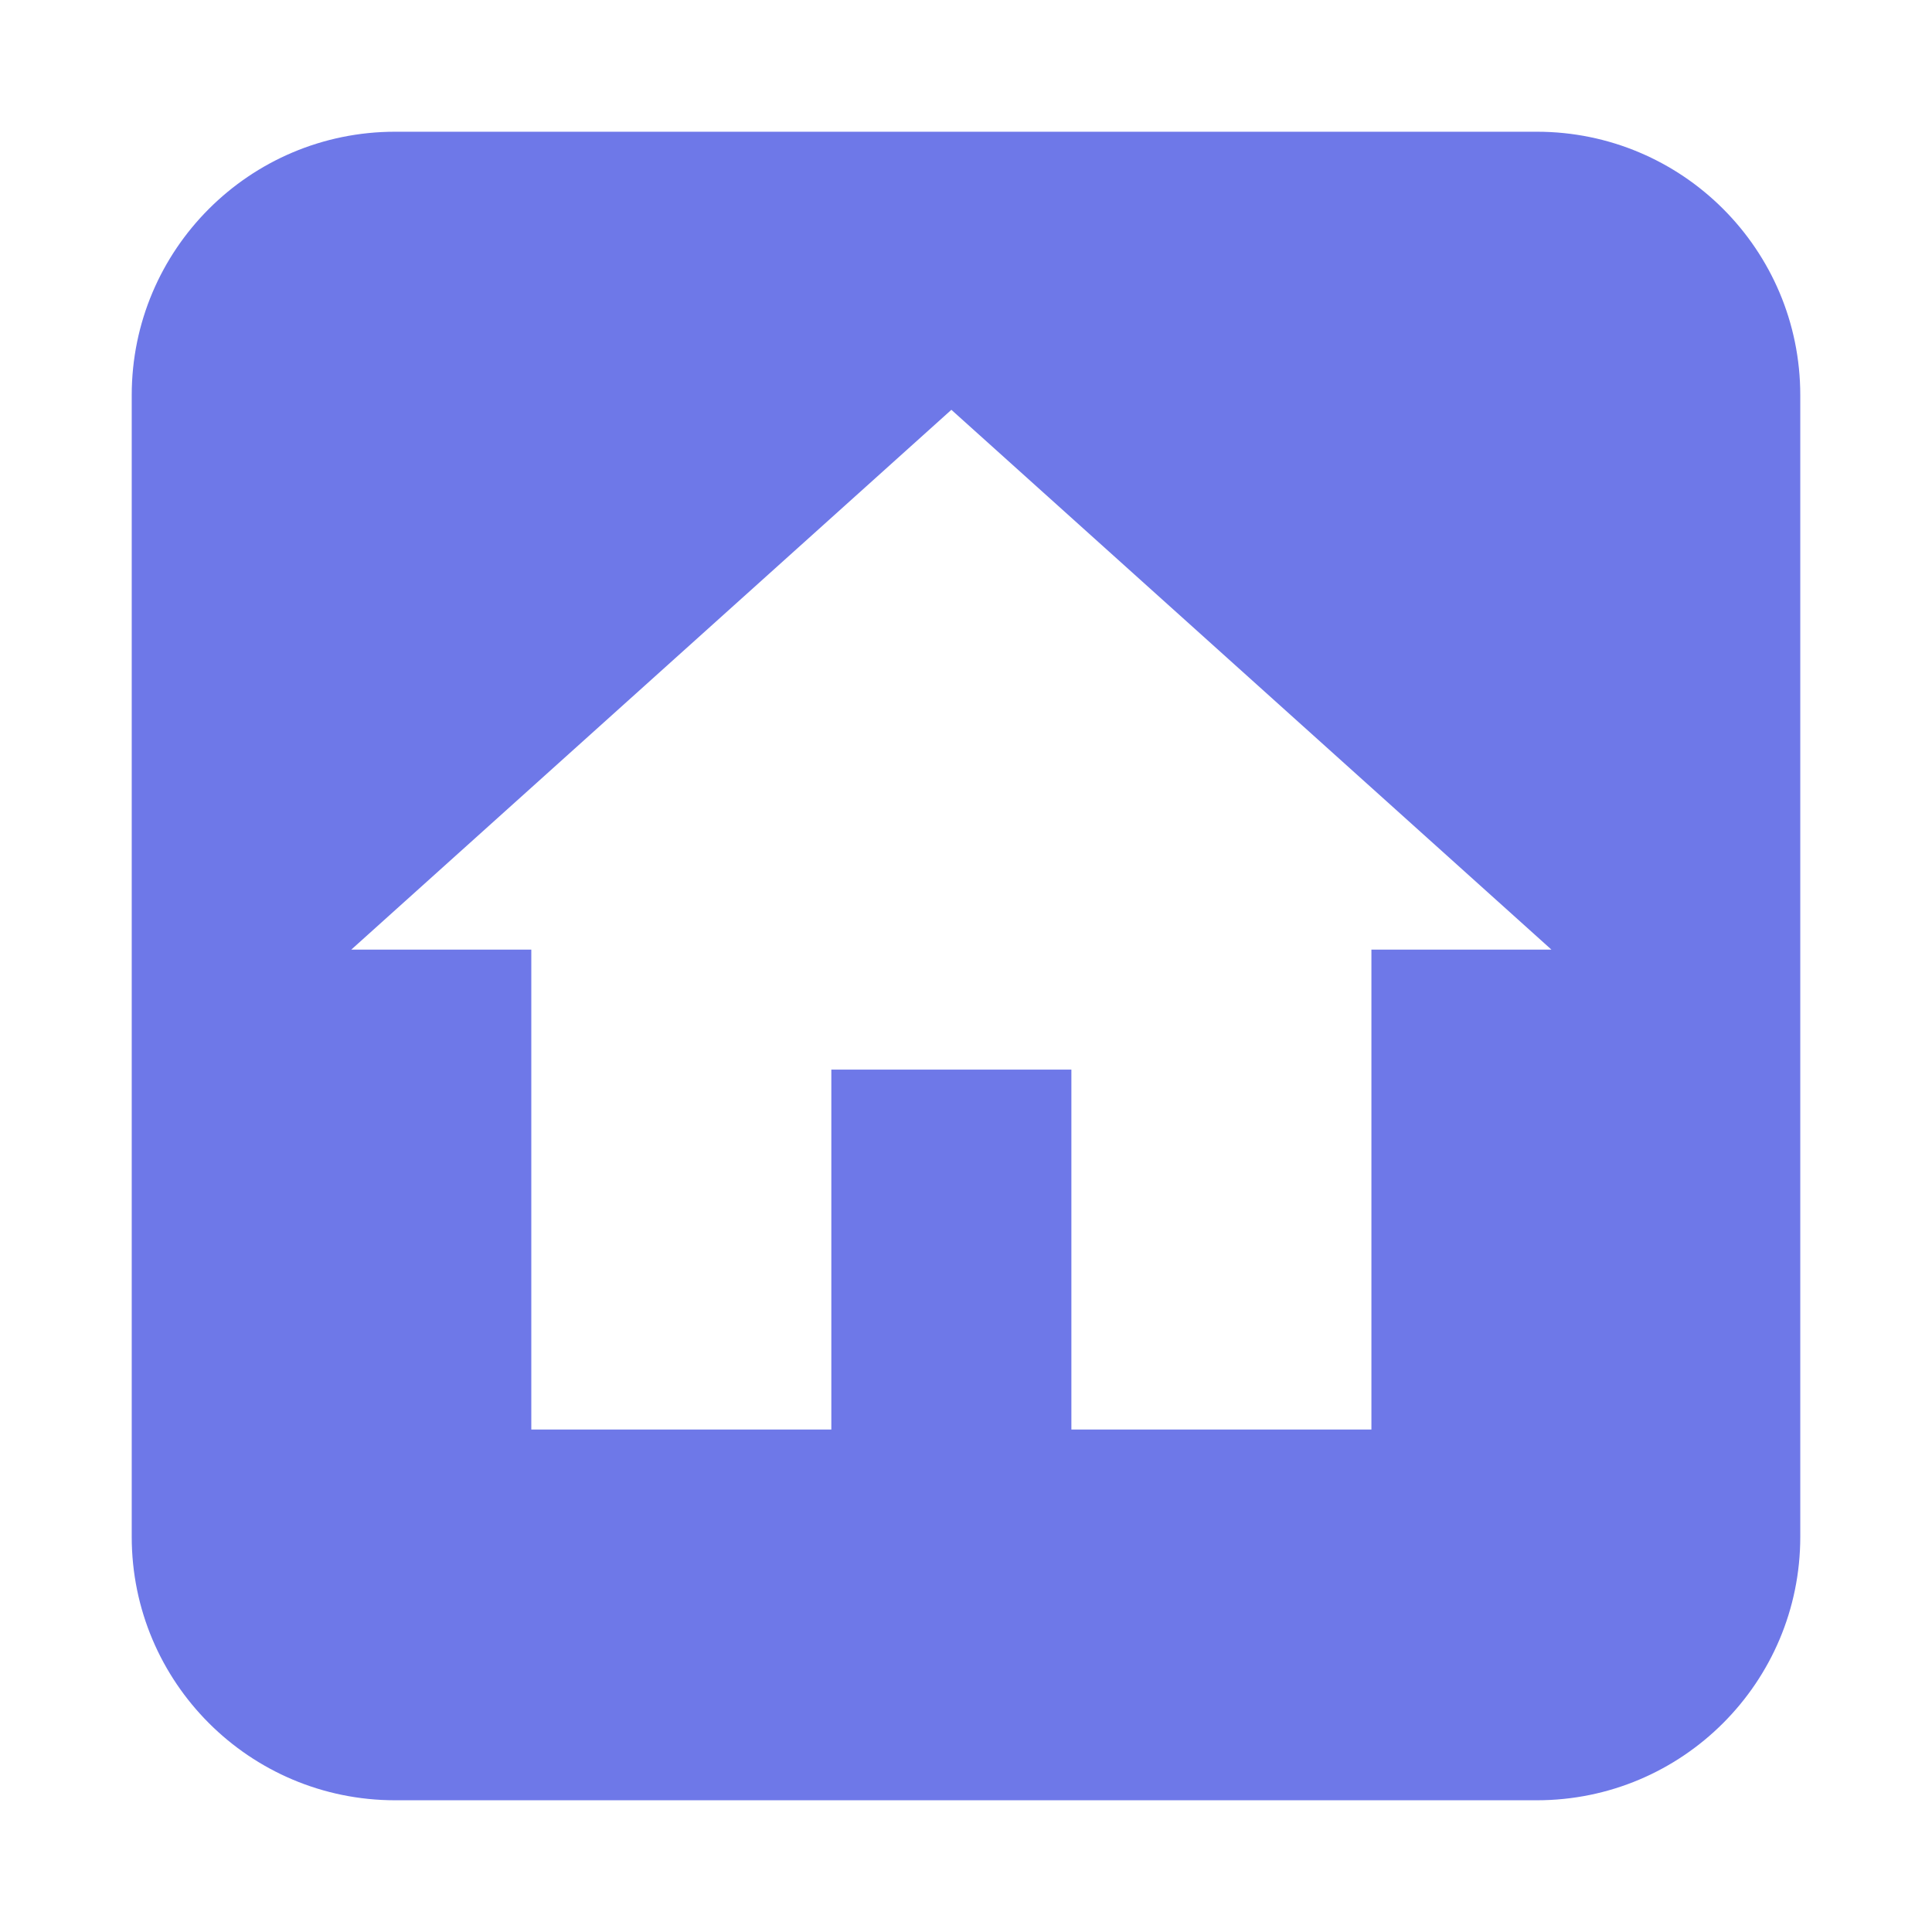
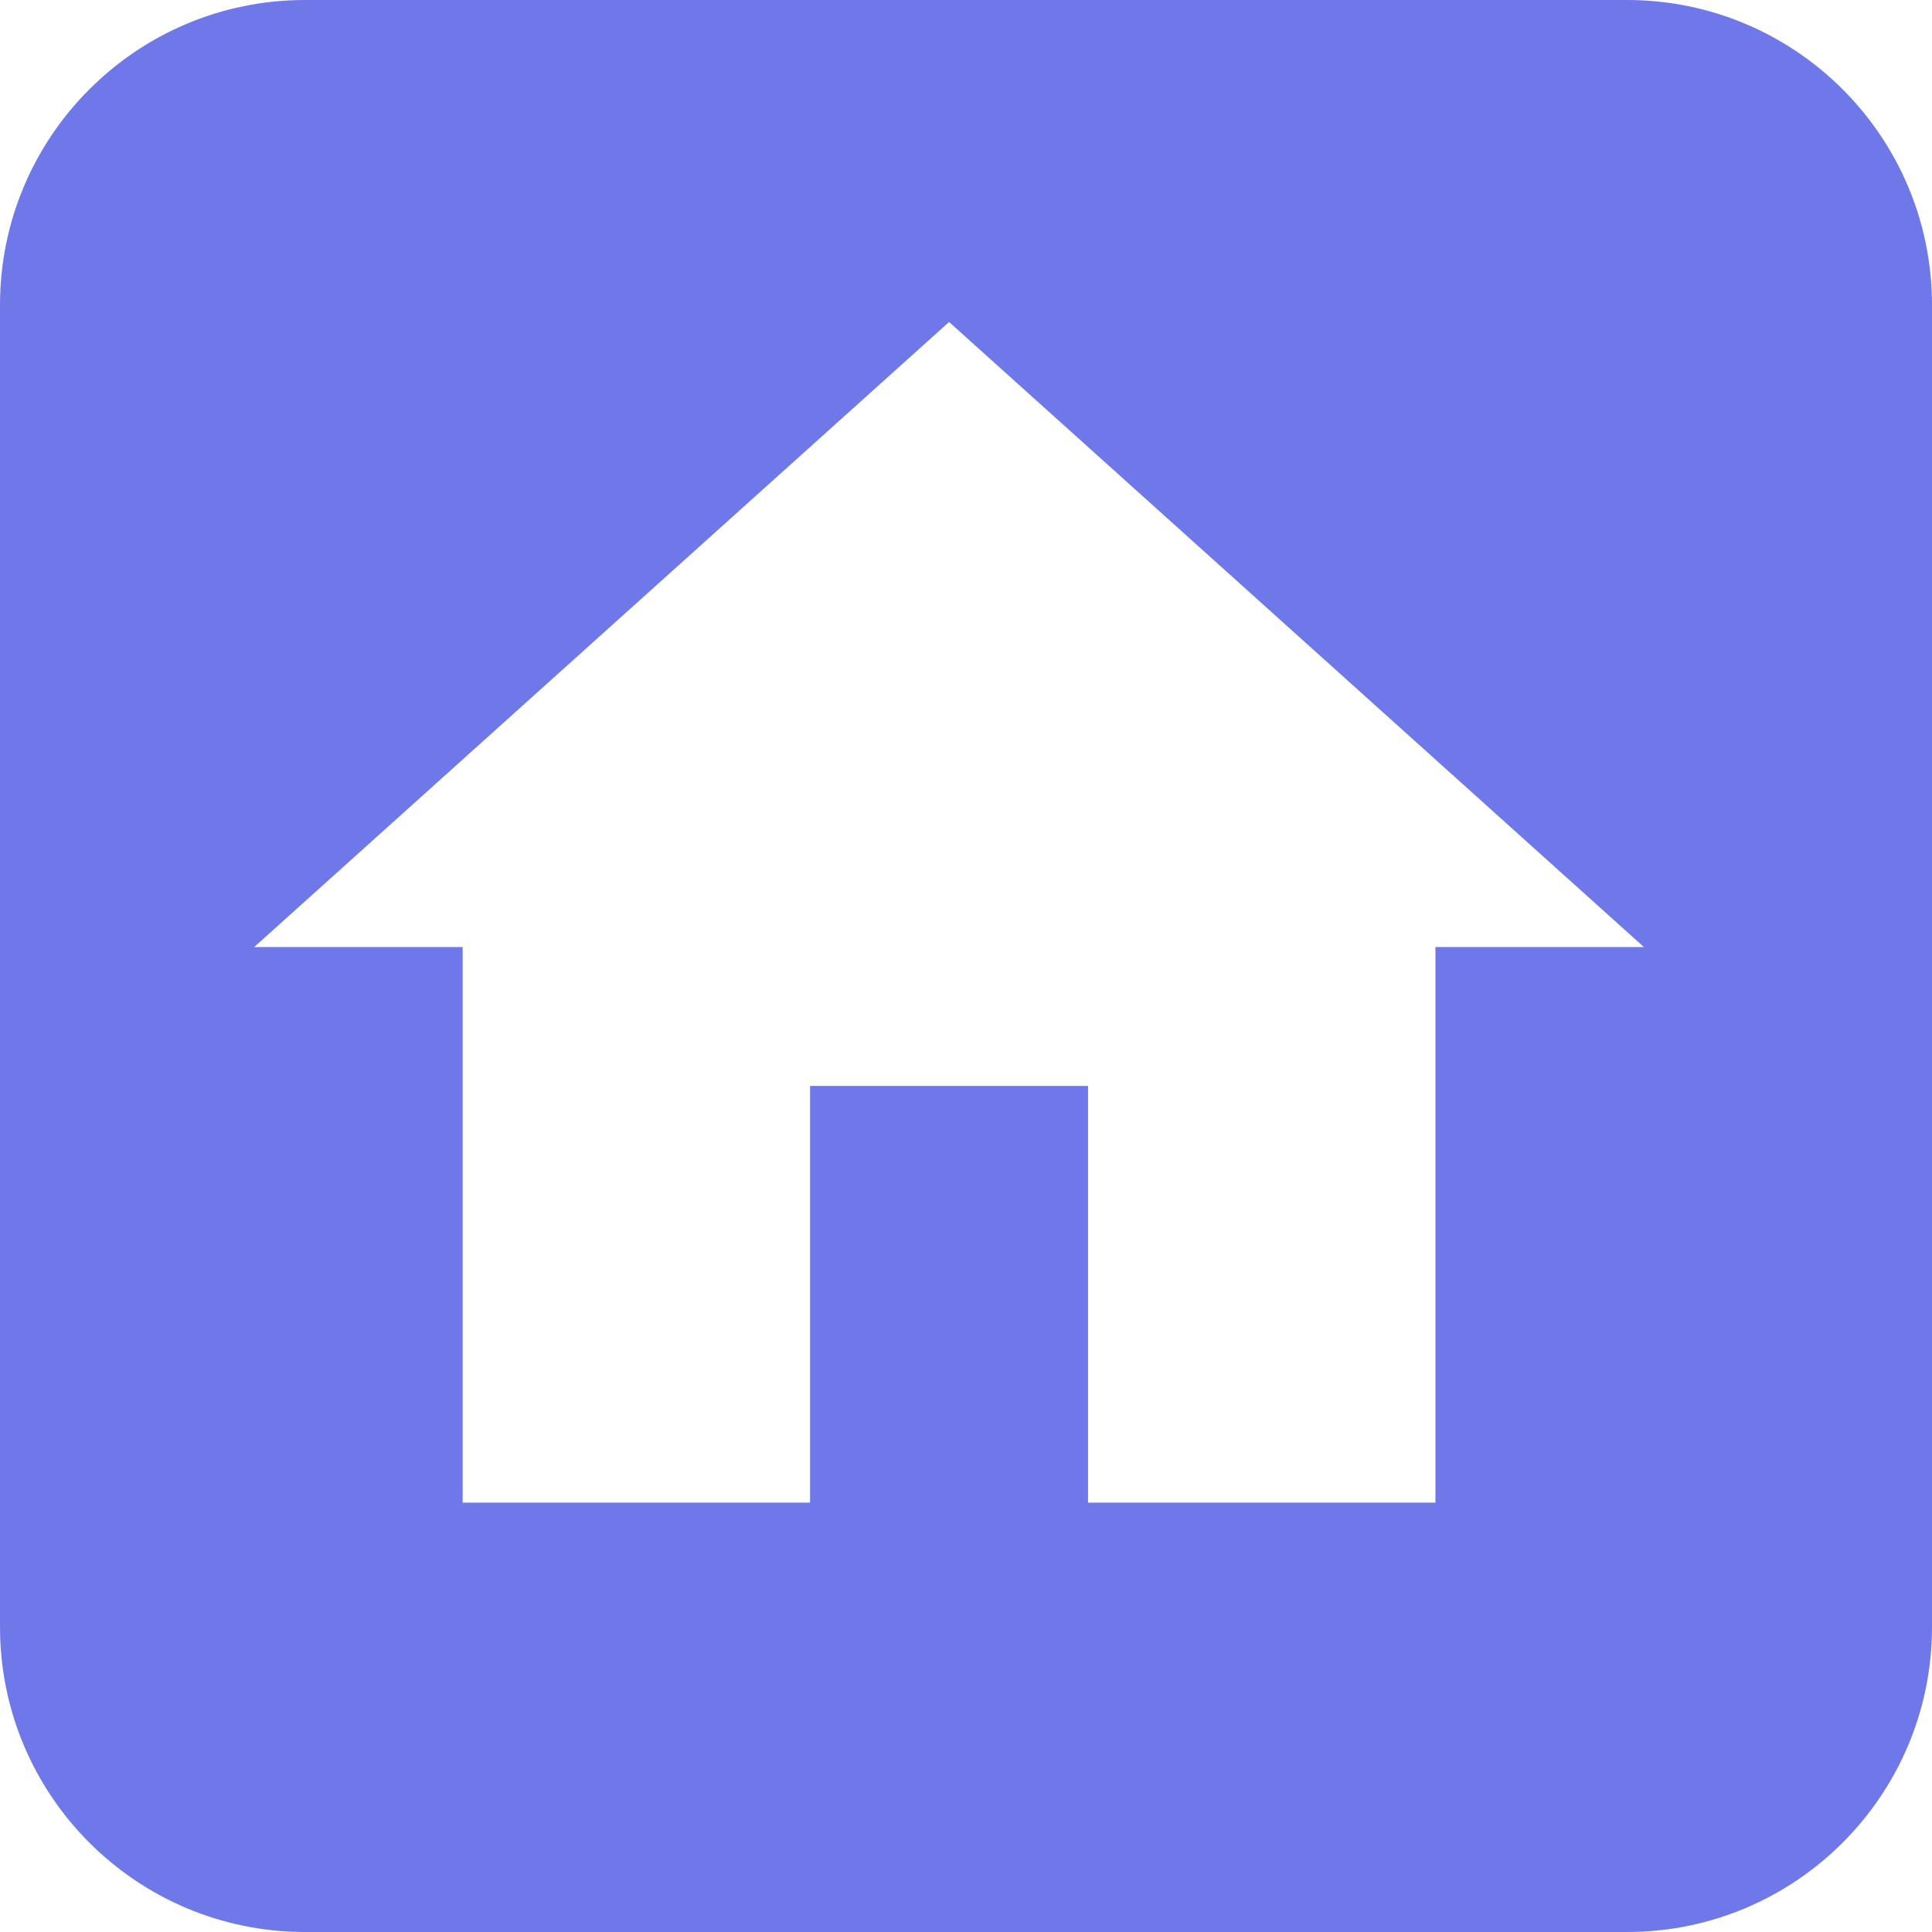
- <svg xmlns="http://www.w3.org/2000/svg" width="44" height="44" viewBox="0 0 44 44" fill="none">
-   <path fill-rule="evenodd" clip-rule="evenodd" d="M9 3C5.686 3 3 5.686 3 9V35C3 38.314 5.686 41 9 41H35C38.314 41 41 38.314 41 35V9C41 5.686 38.314 3 35 3H9ZM18.933 24.359V32.556H12.1V21.627H8L21.667 9.333L35.333 21.627H31.233V32.556H24.4V24.359H18.933Z" fill="#6E78E8" />
+ <svg xmlns="http://www.w3.org/2000/svg" width="38" height="38" viewBox="0 0 38 38" fill="none">
+   <path fill-rule="evenodd" clip-rule="evenodd" d="M6 0C2.686 0 0 2.686 0 6V32C0 35.314 2.686 38 6 38H32C35.314 38 38 35.314 38 32V6C38 2.686 35.314 0 32 0H6ZM15.933 21.359V29.555H9.1V18.627H5L18.667 6.333L32.333 18.627H28.233V29.555H21.4V21.359H15.933Z" fill="#6E78E8" />
</svg>
